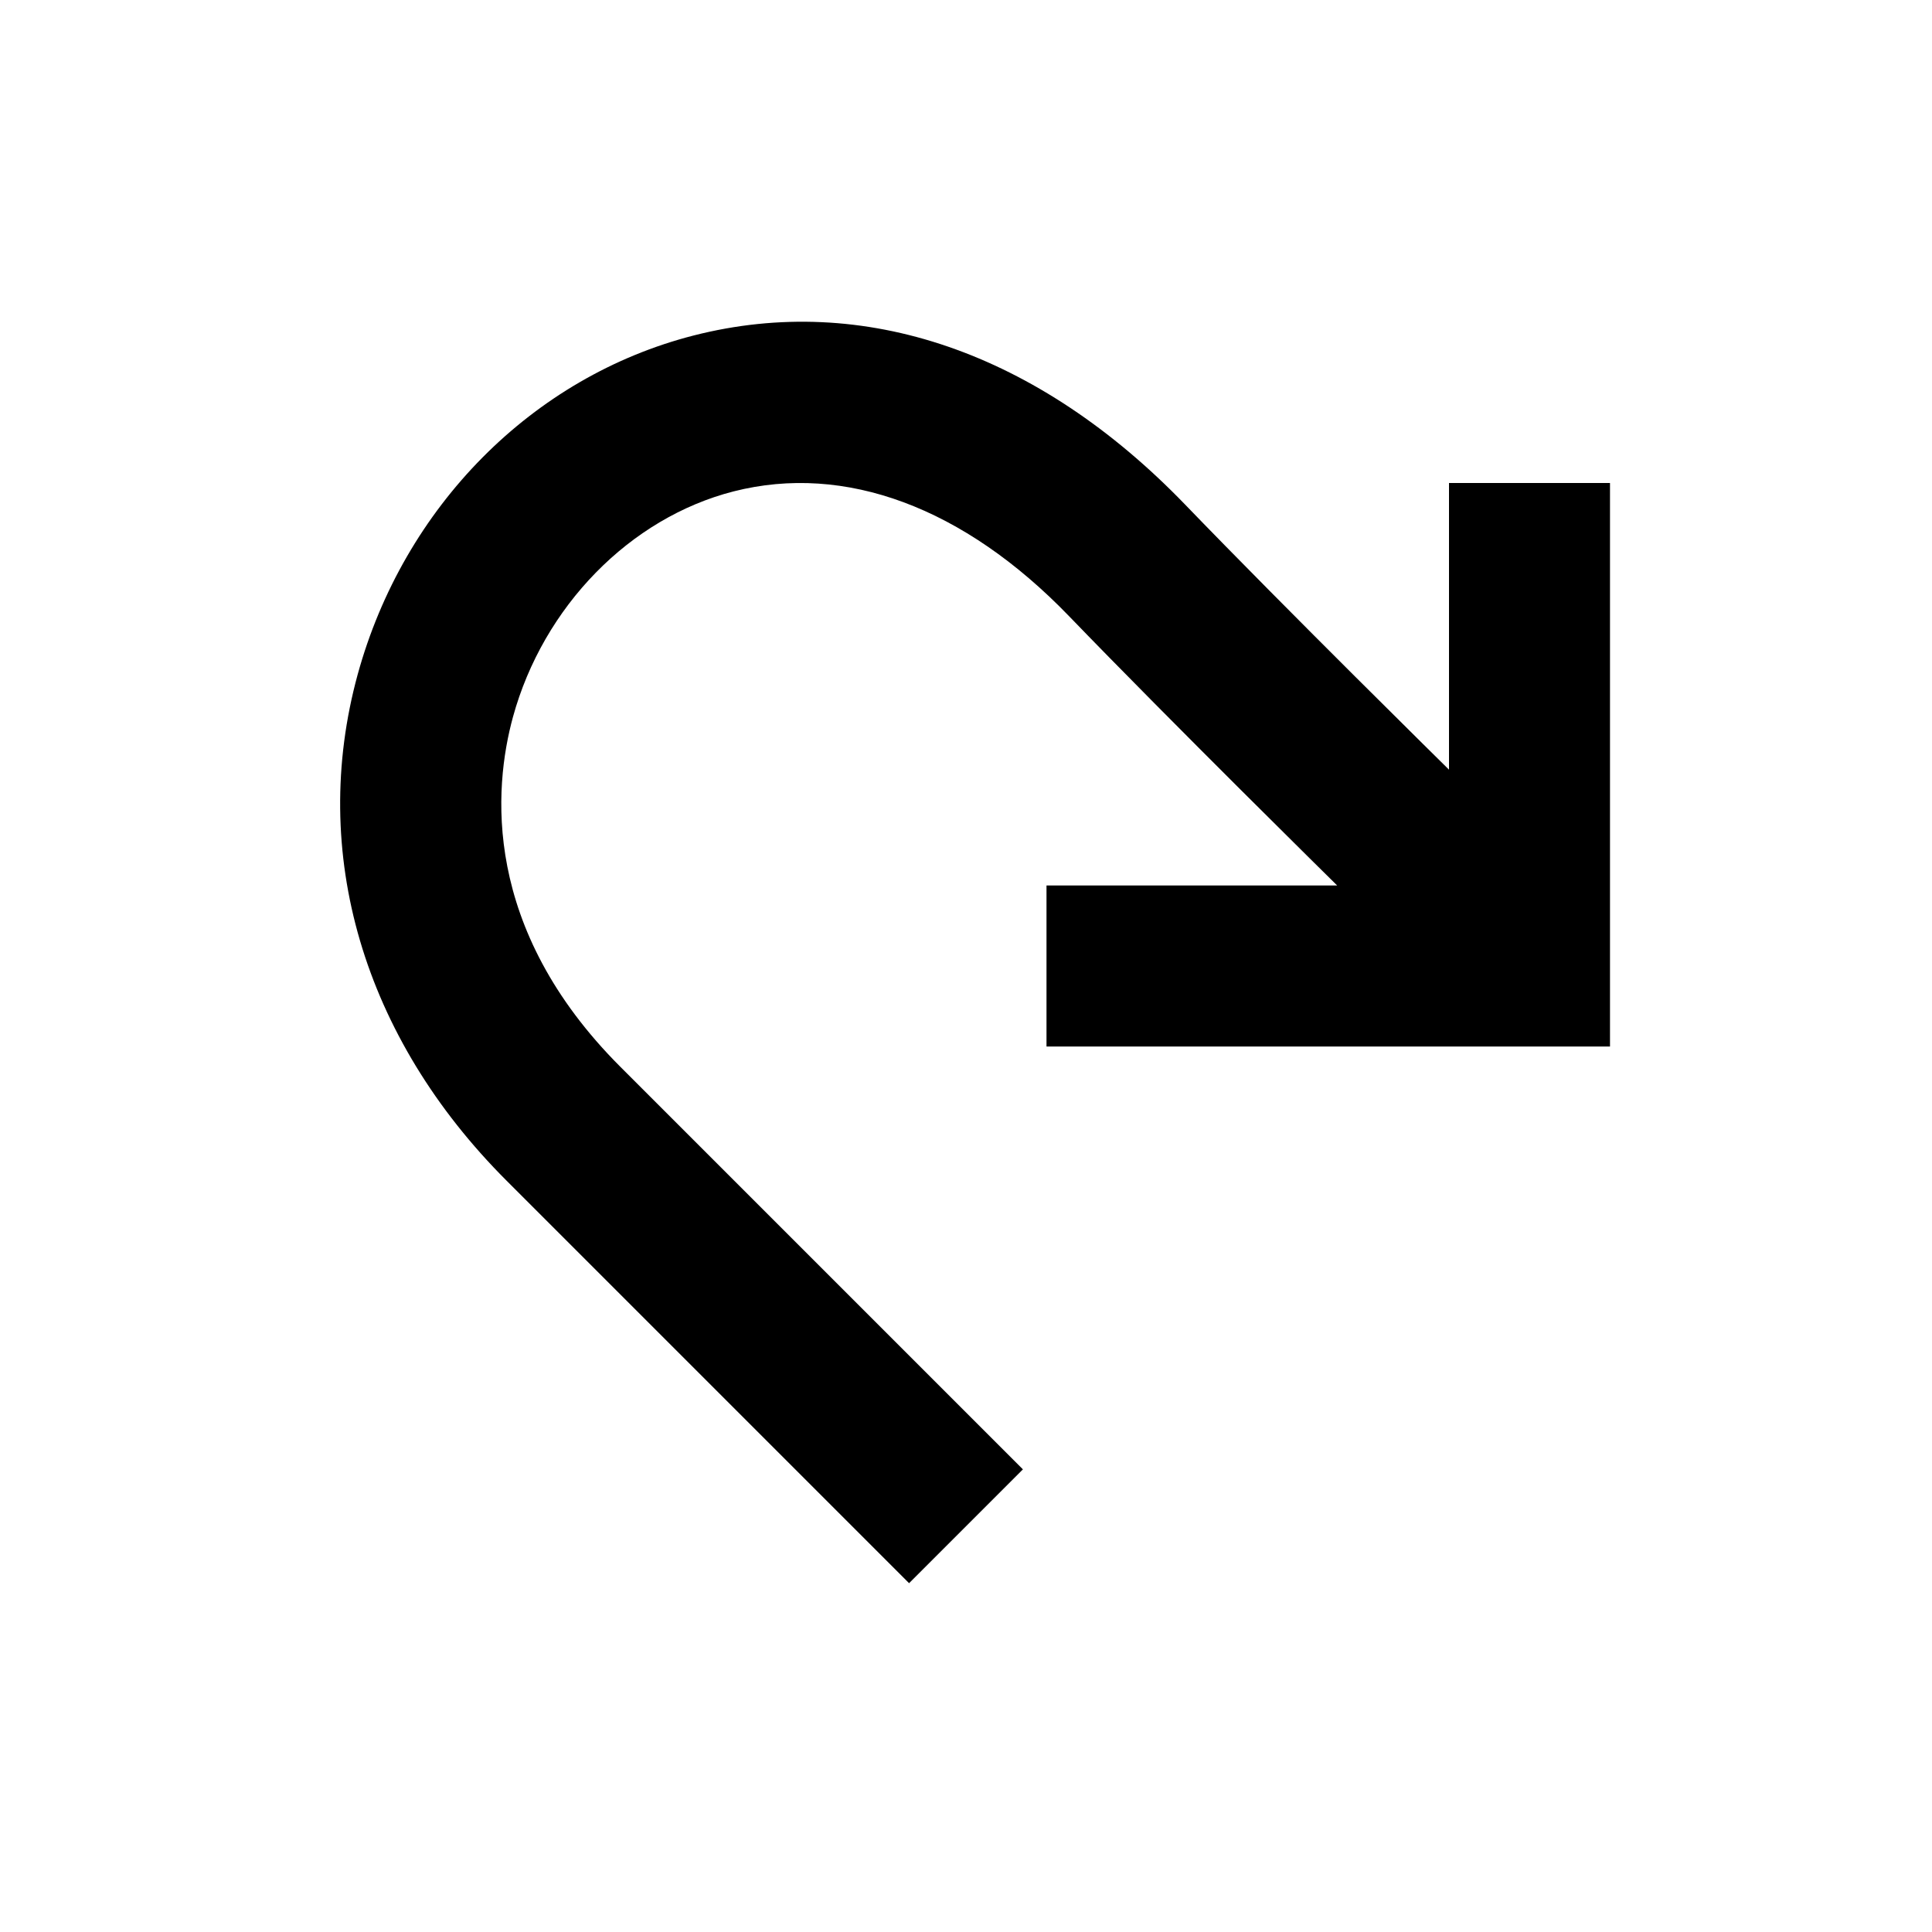
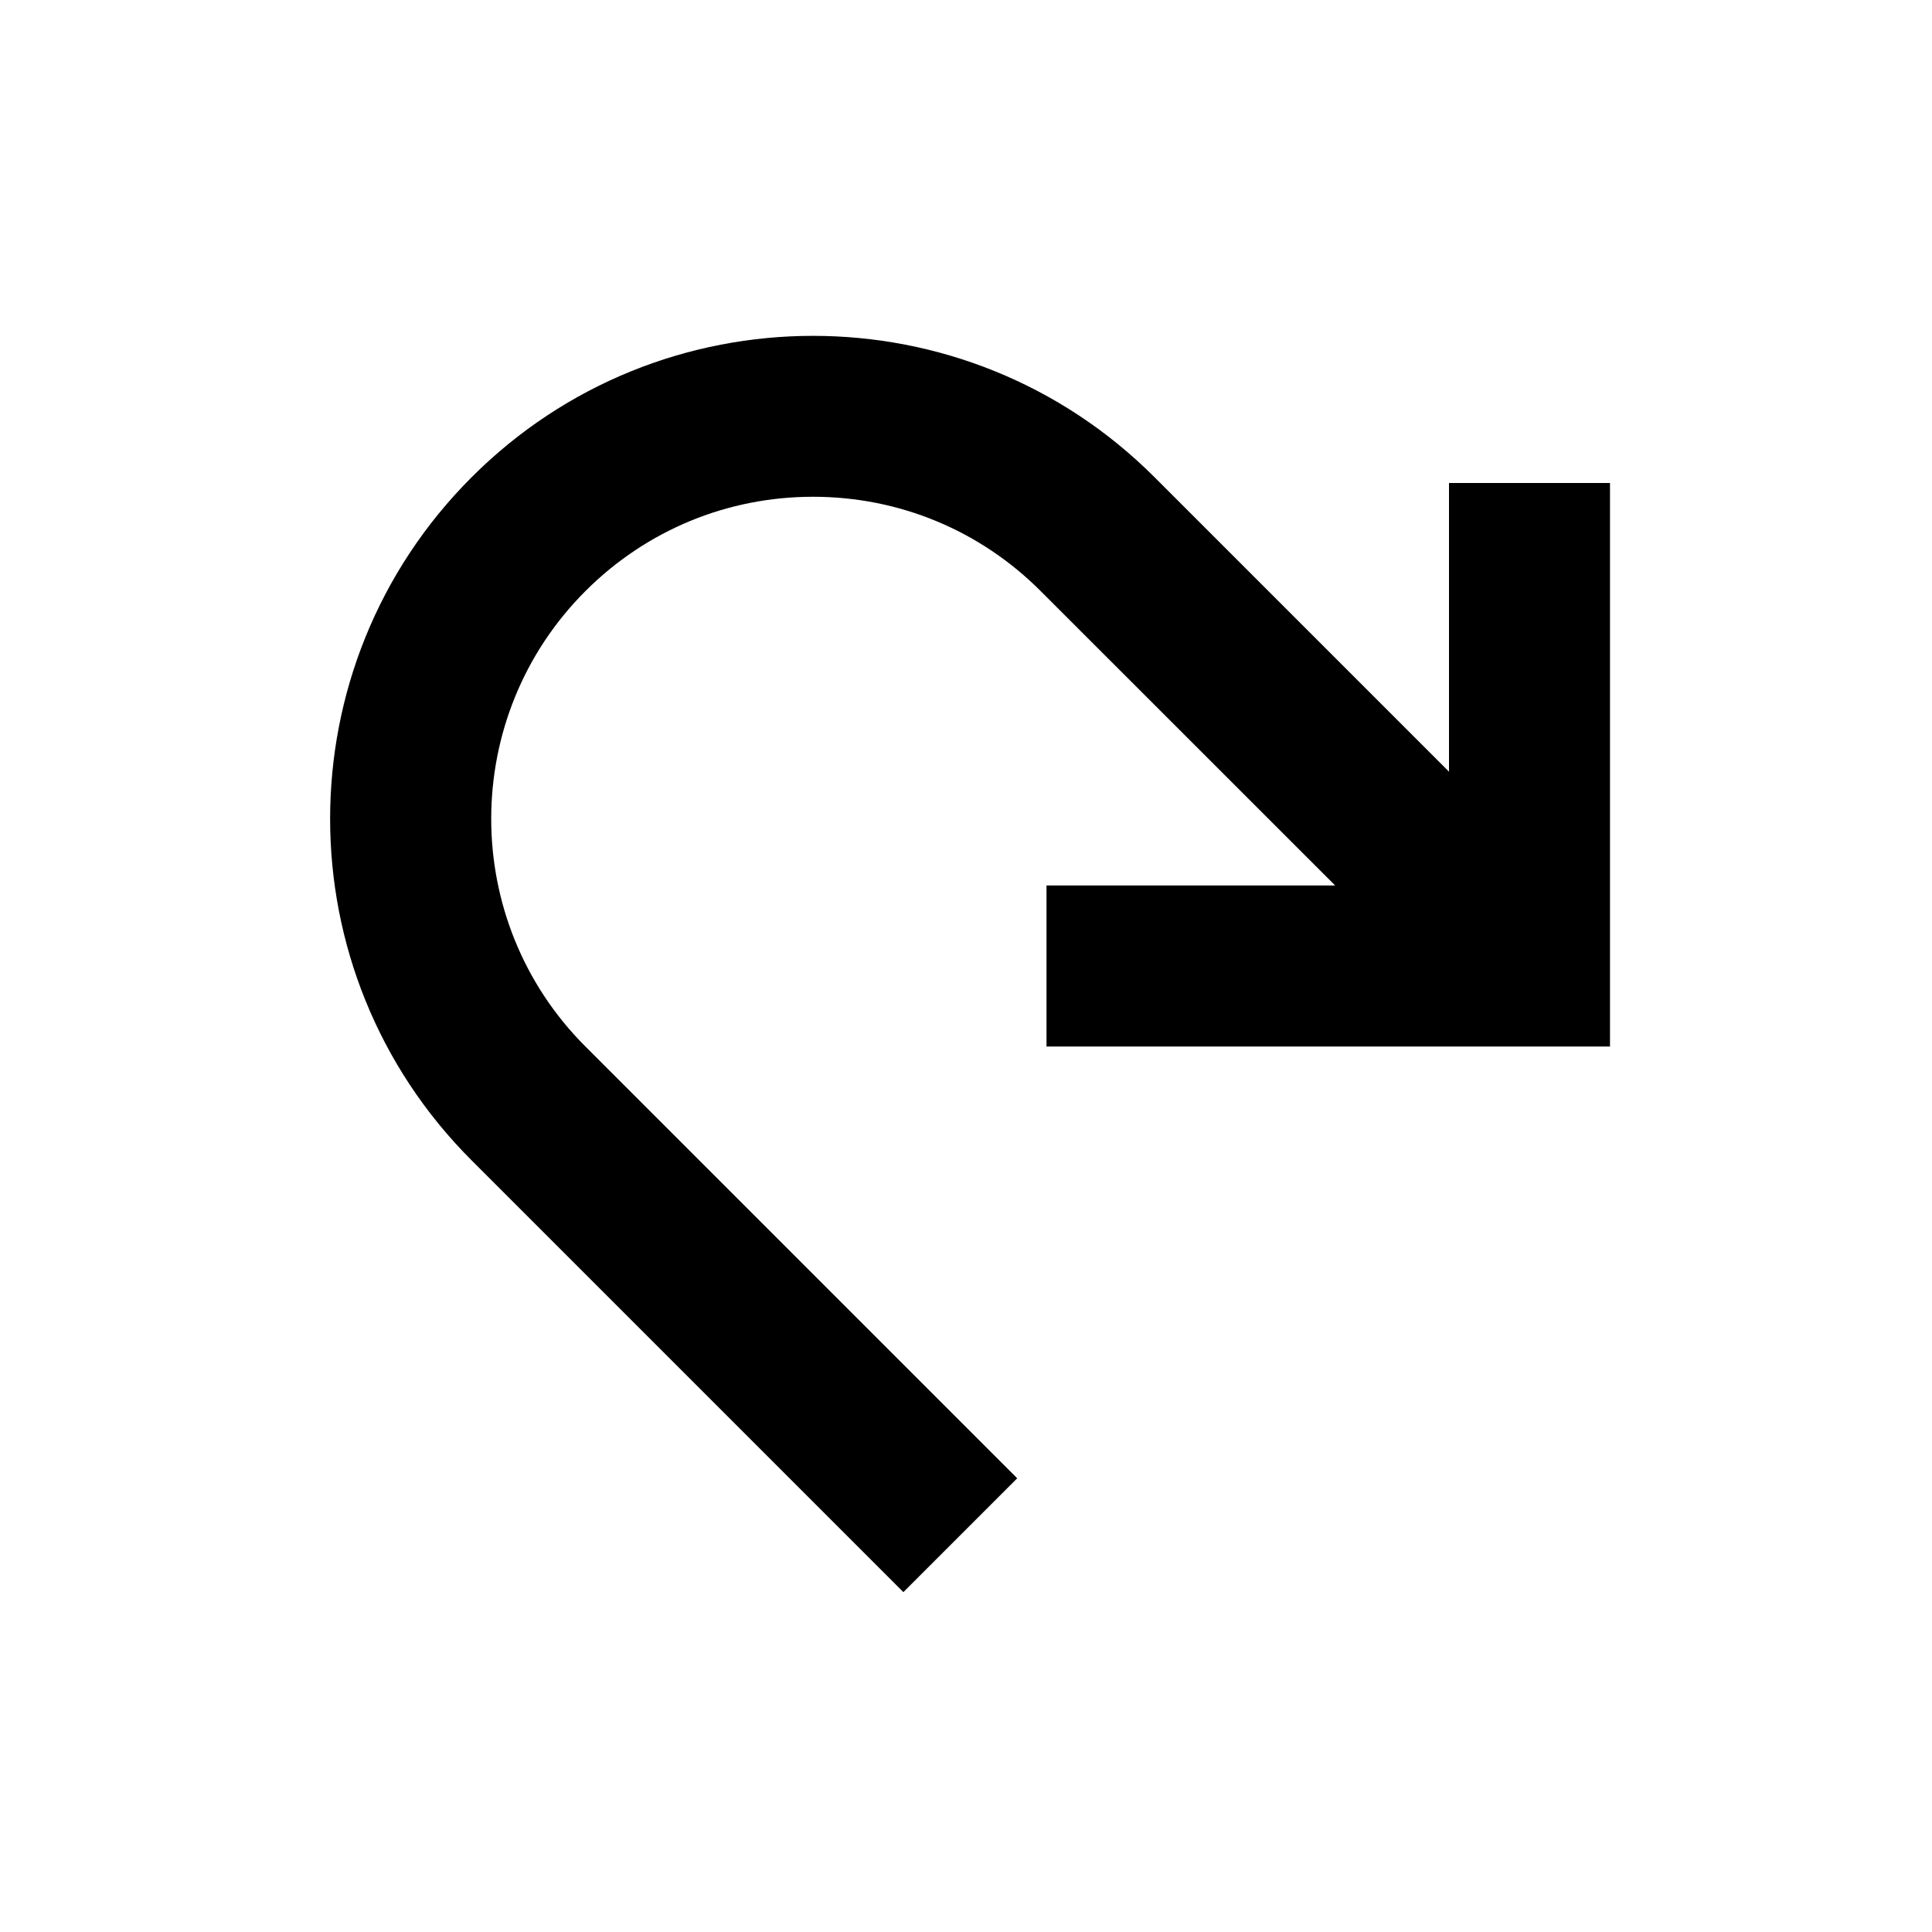
<svg xmlns="http://www.w3.org/2000/svg" version="1.1" x="0px" y="0px" viewBox="0 0 24 24" style="enable-background:new 0 0 24 24;" xml:space="preserve">
  <g id="redo">
-     <path d="M18,6v3.561c0,0-2.019-1.988-3.28-3.295c-1.826-1.891-3.991-2.637-6.101-2.099C6.615,4.679,5.016,6.293,4.443,8.379   c-0.606,2.214,0.067,4.506,1.85,6.288l5,5l1.414-1.414l-5-5C5.982,11.528,6.131,9.79,6.372,8.907   c0.377-1.373,1.453-2.474,2.742-2.803c1.383-0.352,2.86,0.197,4.166,1.55C14.557,8.977,16.611,11,16.611,11H13v2h7V6H18z" />
+     <path d="M18,6v3.586l-3.657-3.657c-1.172-1.172-2.707-1.757-4.243-1.757S7.029,4.757,5.858,5.929c-2.343,2.343-2.343,6.142,0,8.485   l5.364,5.364l1.414-1.414L7.272,13c-1.56-1.56-1.56-4.097,0-5.657c0.755-0.755,1.76-1.172,2.828-1.172   c1.068,0,2.073,0.416,2.828,1.172L16.586,11H13v2h7V6H18z" />
  </g>
  <g id="Layer_1">
</g>
</svg>
